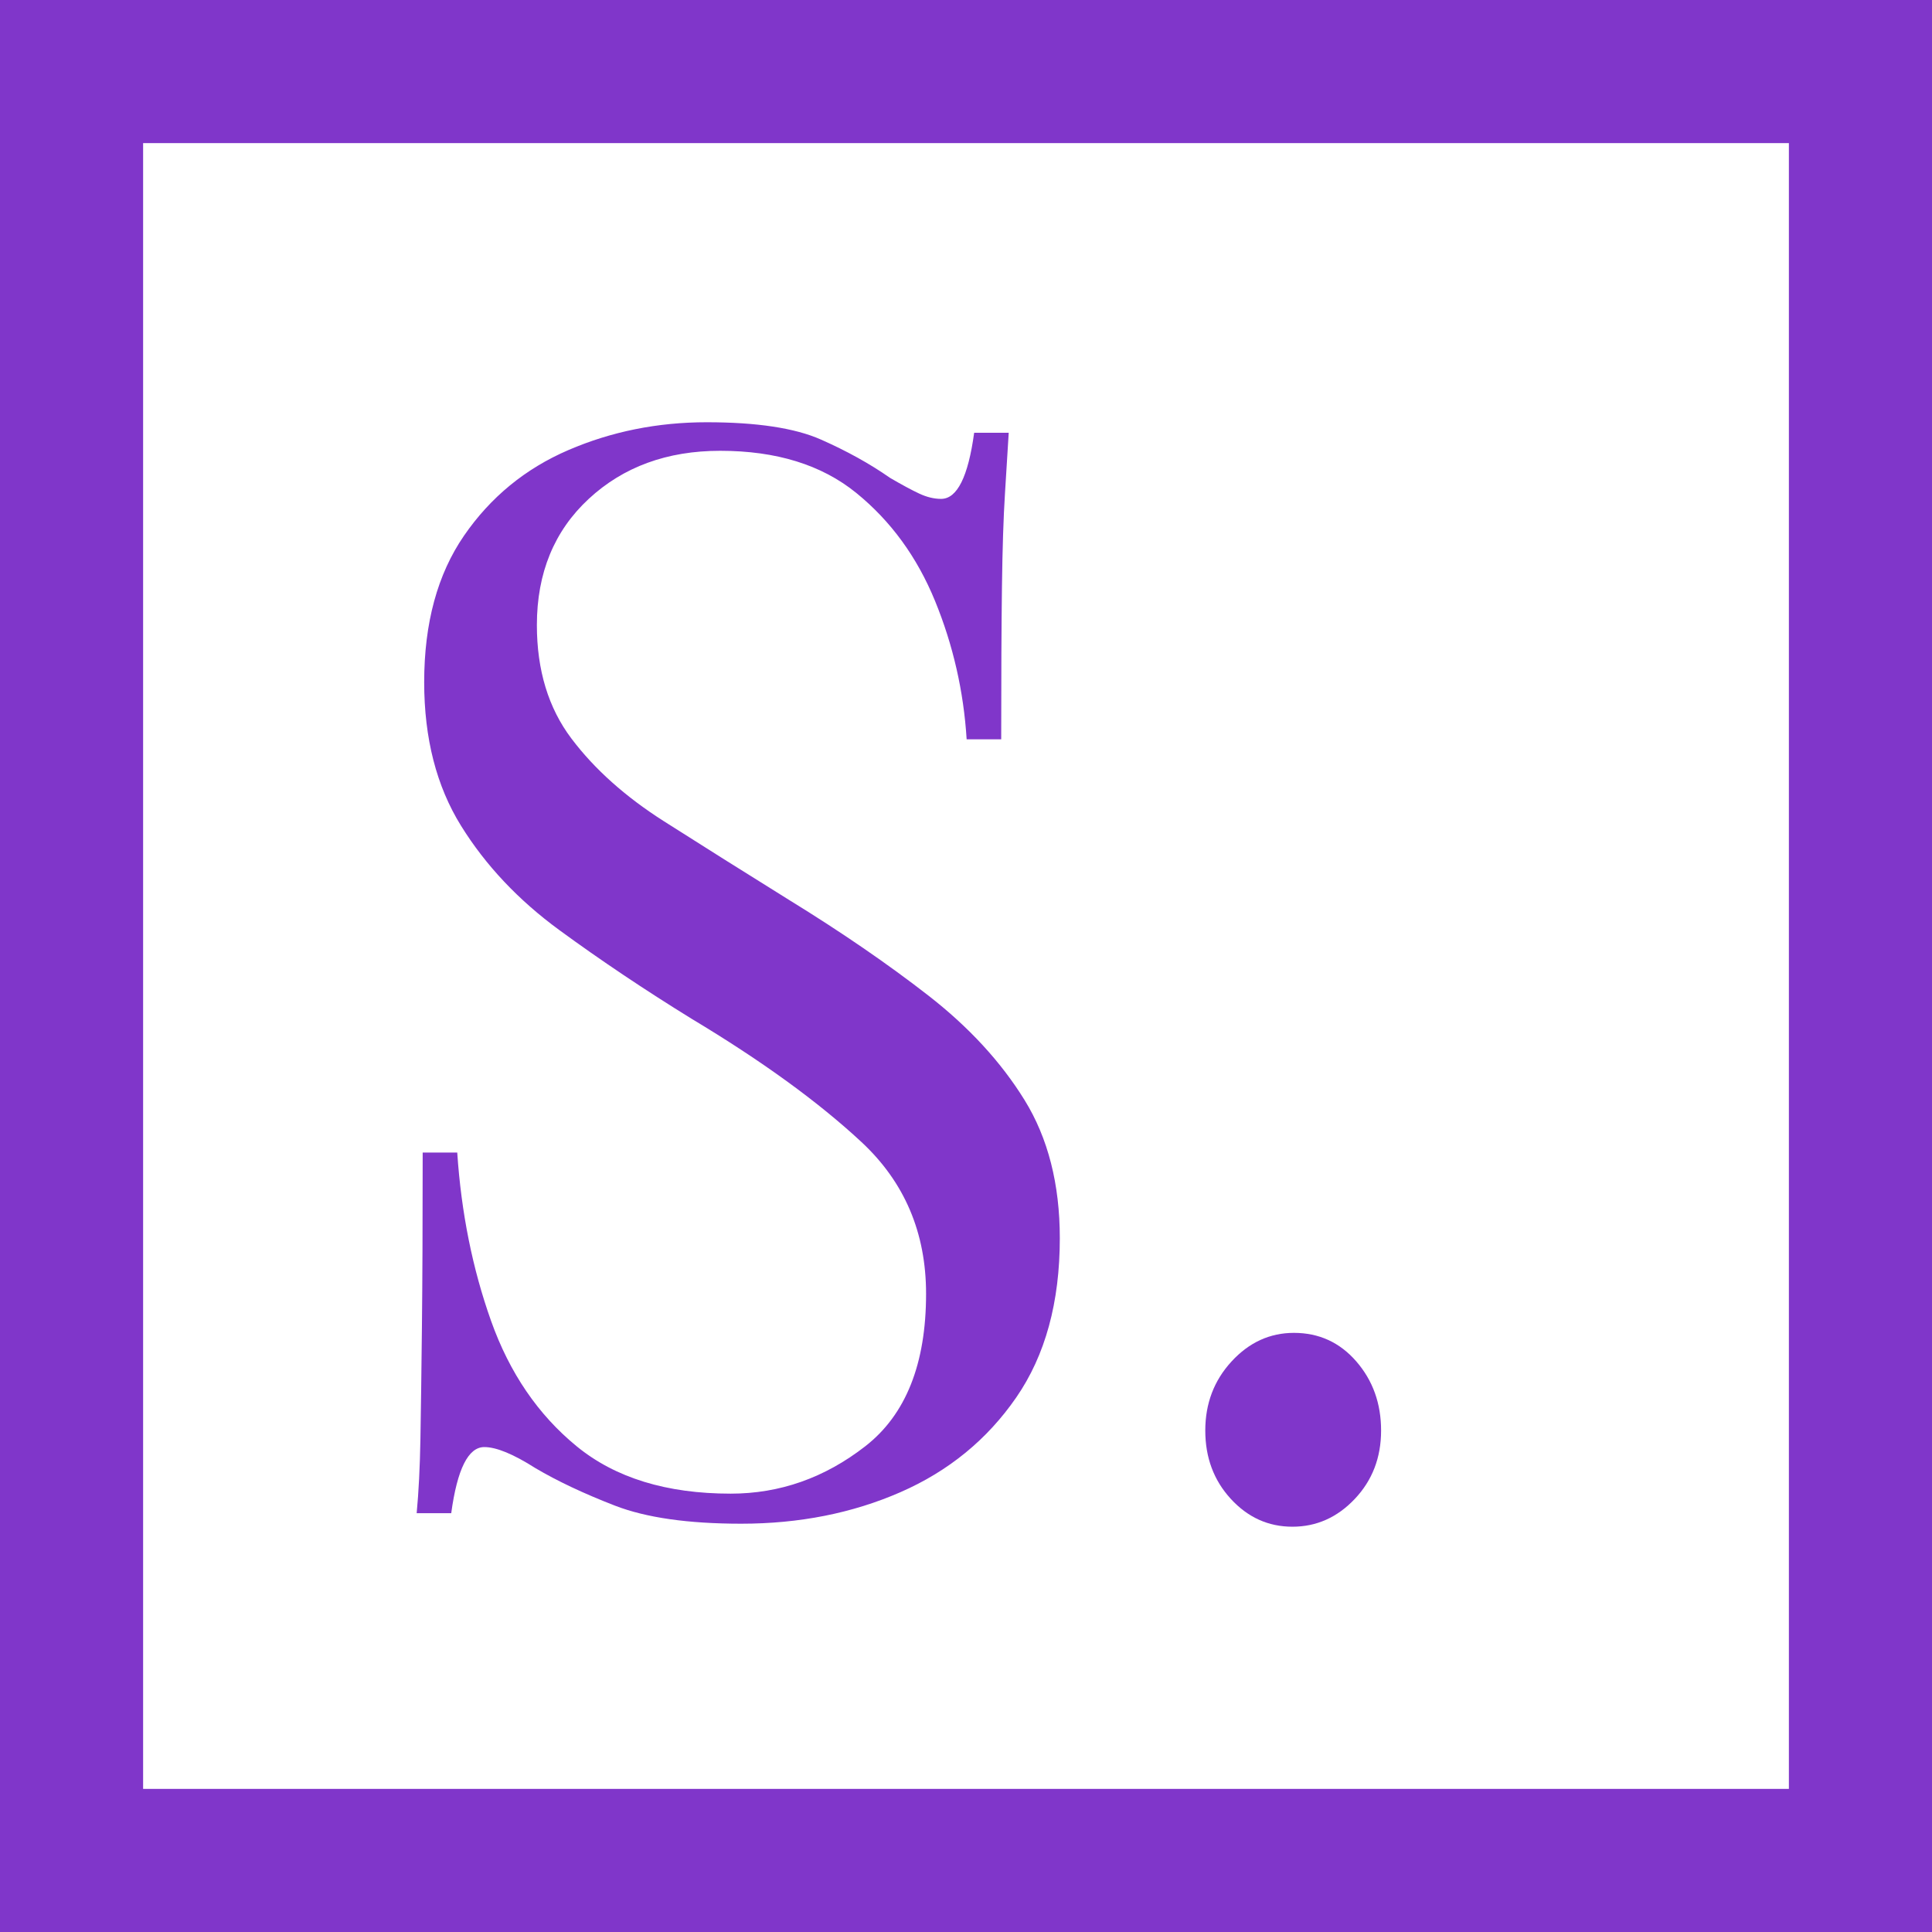
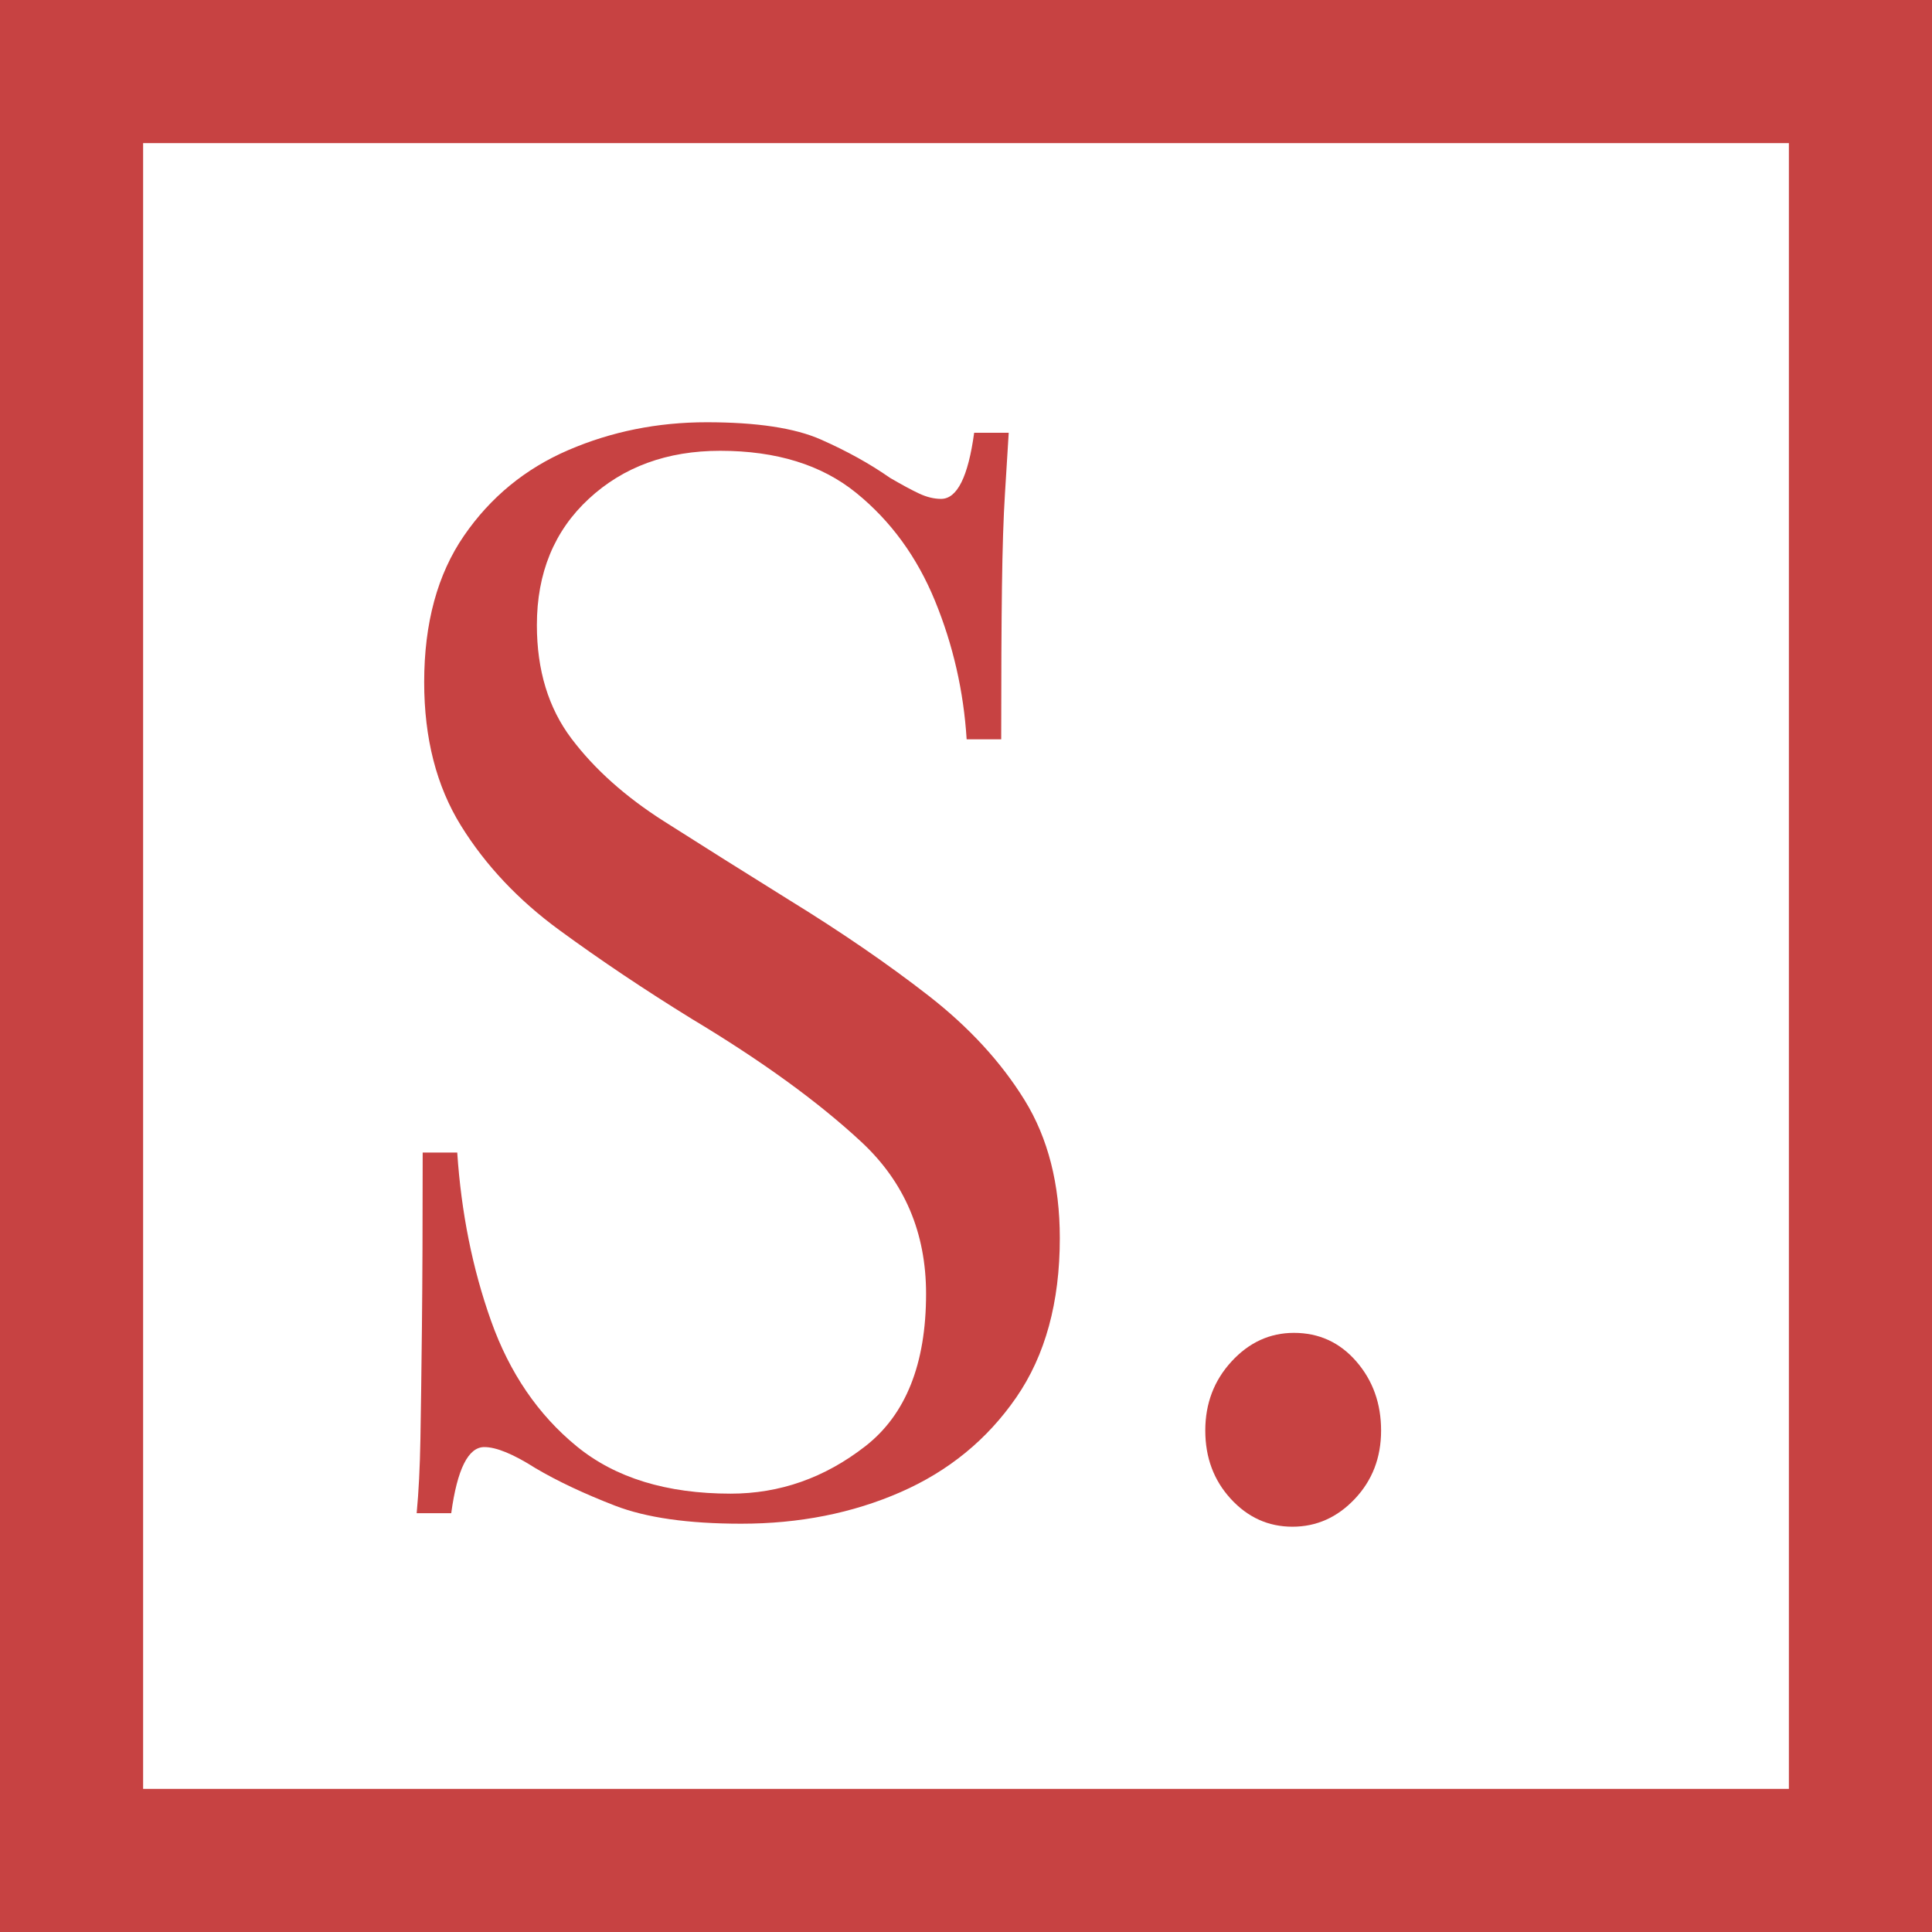
<svg xmlns="http://www.w3.org/2000/svg" width="54px" height="54px" viewBox="0 0 54 54" version="1.1">
  <g id="Page-1" stroke="none" stroke-width="1" fill="none" fill-rule="evenodd">
    <g id="logo-mobile">
-       <rect id="Rectangle-6" stroke="#8036CA" stroke-width="4" fill-rule="nonzero" x="2" y="2" width="50" height="50" />
-       <path d="M34.402,41.895 C33.926,41.377 33.688,40.74 33.688,39.984 C33.688,39.228 33.933,38.584 34.423,38.052 C34.913,37.52 35.494,37.254 36.166,37.254 C36.866,37.254 37.447,37.52 37.909,38.052 C38.371,38.584 38.602,39.228 38.602,39.984 C38.602,40.74 38.357,41.377 37.867,41.895 C37.377,42.413 36.796,42.672 36.124,42.672 C35.452,42.672 34.878,42.413 34.402,41.895 Z" id="." fill="#8036CA" />
-       <path d="M20.718,42.588 C22.342,42.588 23.826,42.294 25.17,41.706 C26.514,41.118 27.592,40.236 28.404,39.06 C29.216,37.884 29.622,36.4 29.622,34.608 C29.622,33.096 29.293,31.808 28.635,30.744 C27.977,29.68 27.081,28.707 25.947,27.825 C24.813,26.943 23.518,26.054 22.062,25.158 C20.802,24.374 19.633,23.639 18.555,22.953 C17.477,22.267 16.616,21.497 15.972,20.643 C15.328,19.789 15.006,18.732 15.006,17.472 C15.006,16.016 15.489,14.84 16.455,13.944 C17.421,13.048 18.646,12.6 20.13,12.6 C21.698,12.6 22.965,12.992 23.931,13.776 C24.897,14.56 25.632,15.568 26.136,16.8 C26.64,18.032 26.934,19.32 27.018,20.664 L27.018,20.664 L27.984,20.664 C27.984,18.9 27.991,17.479 28.005,16.401 C28.019,15.323 28.047,14.455 28.089,13.797 C28.131,13.139 28.166,12.572 28.194,12.096 L28.194,12.096 L27.228,12.096 C27.06,13.328 26.752,13.944 26.304,13.944 C26.108,13.944 25.905,13.895 25.695,13.797 C25.485,13.699 25.212,13.552 24.876,13.356 C24.316,12.964 23.672,12.607 22.944,12.285 C22.216,11.963 21.152,11.802 19.752,11.802 C18.38,11.802 17.092,12.061 15.888,12.579 C14.684,13.097 13.711,13.895 12.969,14.973 C12.227,16.051 11.856,17.416 11.856,19.068 C11.856,20.636 12.199,21.973 12.885,23.079 C13.571,24.185 14.488,25.158 15.636,25.998 C16.784,26.838 18.016,27.664 19.332,28.476 C21.292,29.652 22.874,30.8 24.078,31.92 C25.282,33.04 25.884,34.454 25.884,36.162 C25.884,38.122 25.317,39.543 24.183,40.425 C23.049,41.307 21.796,41.748 20.424,41.748 C18.632,41.748 17.197,41.307 16.119,40.425 C15.041,39.543 14.243,38.374 13.725,36.918 C13.207,35.462 12.892,33.894 12.78,32.214 L12.78,32.214 L11.814,32.214 C11.814,34.174 11.807,35.798 11.793,37.086 C11.779,38.374 11.765,39.417 11.751,40.215 C11.737,41.013 11.702,41.706 11.646,42.294 L11.646,42.294 L12.612,42.294 C12.78,41.062 13.088,40.446 13.536,40.446 C13.872,40.446 14.348,40.642 14.964,41.034 C15.58,41.398 16.322,41.748 17.19,42.084 C18.058,42.42 19.234,42.588 20.718,42.588 Z" id="S" fill="#8036CA" fill-rule="nonzero" />
+       <rect id="Rectangle-6" stroke="#C74242" stroke-width="4" fill-rule="nonzero" x="2" y="2" width="50" height="50" />
+       <path d="M34.402,41.895 C33.926,41.377 33.688,40.74 33.688,39.984 C33.688,39.228 33.933,38.584 34.423,38.052 C34.913,37.52 35.494,37.254 36.166,37.254 C36.866,37.254 37.447,37.52 37.909,38.052 C38.371,38.584 38.602,39.228 38.602,39.984 C38.602,40.74 38.357,41.377 37.867,41.895 C37.377,42.413 36.796,42.672 36.124,42.672 C35.452,42.672 34.878,42.413 34.402,41.895 Z" id="." fill="#C74242" />
+       <path d="M20.718,42.588 C22.342,42.588 23.826,42.294 25.17,41.706 C26.514,41.118 27.592,40.236 28.404,39.06 C29.216,37.884 29.622,36.4 29.622,34.608 C29.622,33.096 29.293,31.808 28.635,30.744 C27.977,29.68 27.081,28.707 25.947,27.825 C24.813,26.943 23.518,26.054 22.062,25.158 C20.802,24.374 19.633,23.639 18.555,22.953 C17.477,22.267 16.616,21.497 15.972,20.643 C15.328,19.789 15.006,18.732 15.006,17.472 C15.006,16.016 15.489,14.84 16.455,13.944 C17.421,13.048 18.646,12.6 20.13,12.6 C21.698,12.6 22.965,12.992 23.931,13.776 C24.897,14.56 25.632,15.568 26.136,16.8 C26.64,18.032 26.934,19.32 27.018,20.664 L27.018,20.664 L27.984,20.664 C27.984,18.9 27.991,17.479 28.005,16.401 C28.019,15.323 28.047,14.455 28.089,13.797 C28.131,13.139 28.166,12.572 28.194,12.096 L28.194,12.096 L27.228,12.096 C27.06,13.328 26.752,13.944 26.304,13.944 C26.108,13.944 25.905,13.895 25.695,13.797 C25.485,13.699 25.212,13.552 24.876,13.356 C24.316,12.964 23.672,12.607 22.944,12.285 C22.216,11.963 21.152,11.802 19.752,11.802 C18.38,11.802 17.092,12.061 15.888,12.579 C14.684,13.097 13.711,13.895 12.969,14.973 C12.227,16.051 11.856,17.416 11.856,19.068 C11.856,20.636 12.199,21.973 12.885,23.079 C13.571,24.185 14.488,25.158 15.636,25.998 C16.784,26.838 18.016,27.664 19.332,28.476 C21.292,29.652 22.874,30.8 24.078,31.92 C25.282,33.04 25.884,34.454 25.884,36.162 C25.884,38.122 25.317,39.543 24.183,40.425 C23.049,41.307 21.796,41.748 20.424,41.748 C18.632,41.748 17.197,41.307 16.119,40.425 C15.041,39.543 14.243,38.374 13.725,36.918 C13.207,35.462 12.892,33.894 12.78,32.214 L12.78,32.214 L11.814,32.214 C11.814,34.174 11.807,35.798 11.793,37.086 C11.779,38.374 11.765,39.417 11.751,40.215 C11.737,41.013 11.702,41.706 11.646,42.294 L11.646,42.294 L12.612,42.294 C12.78,41.062 13.088,40.446 13.536,40.446 C13.872,40.446 14.348,40.642 14.964,41.034 C15.58,41.398 16.322,41.748 17.19,42.084 C18.058,42.42 19.234,42.588 20.718,42.588 Z" id="S" fill="#C74242" fill-rule="nonzero" />
    </g>
  </g>
</svg>
